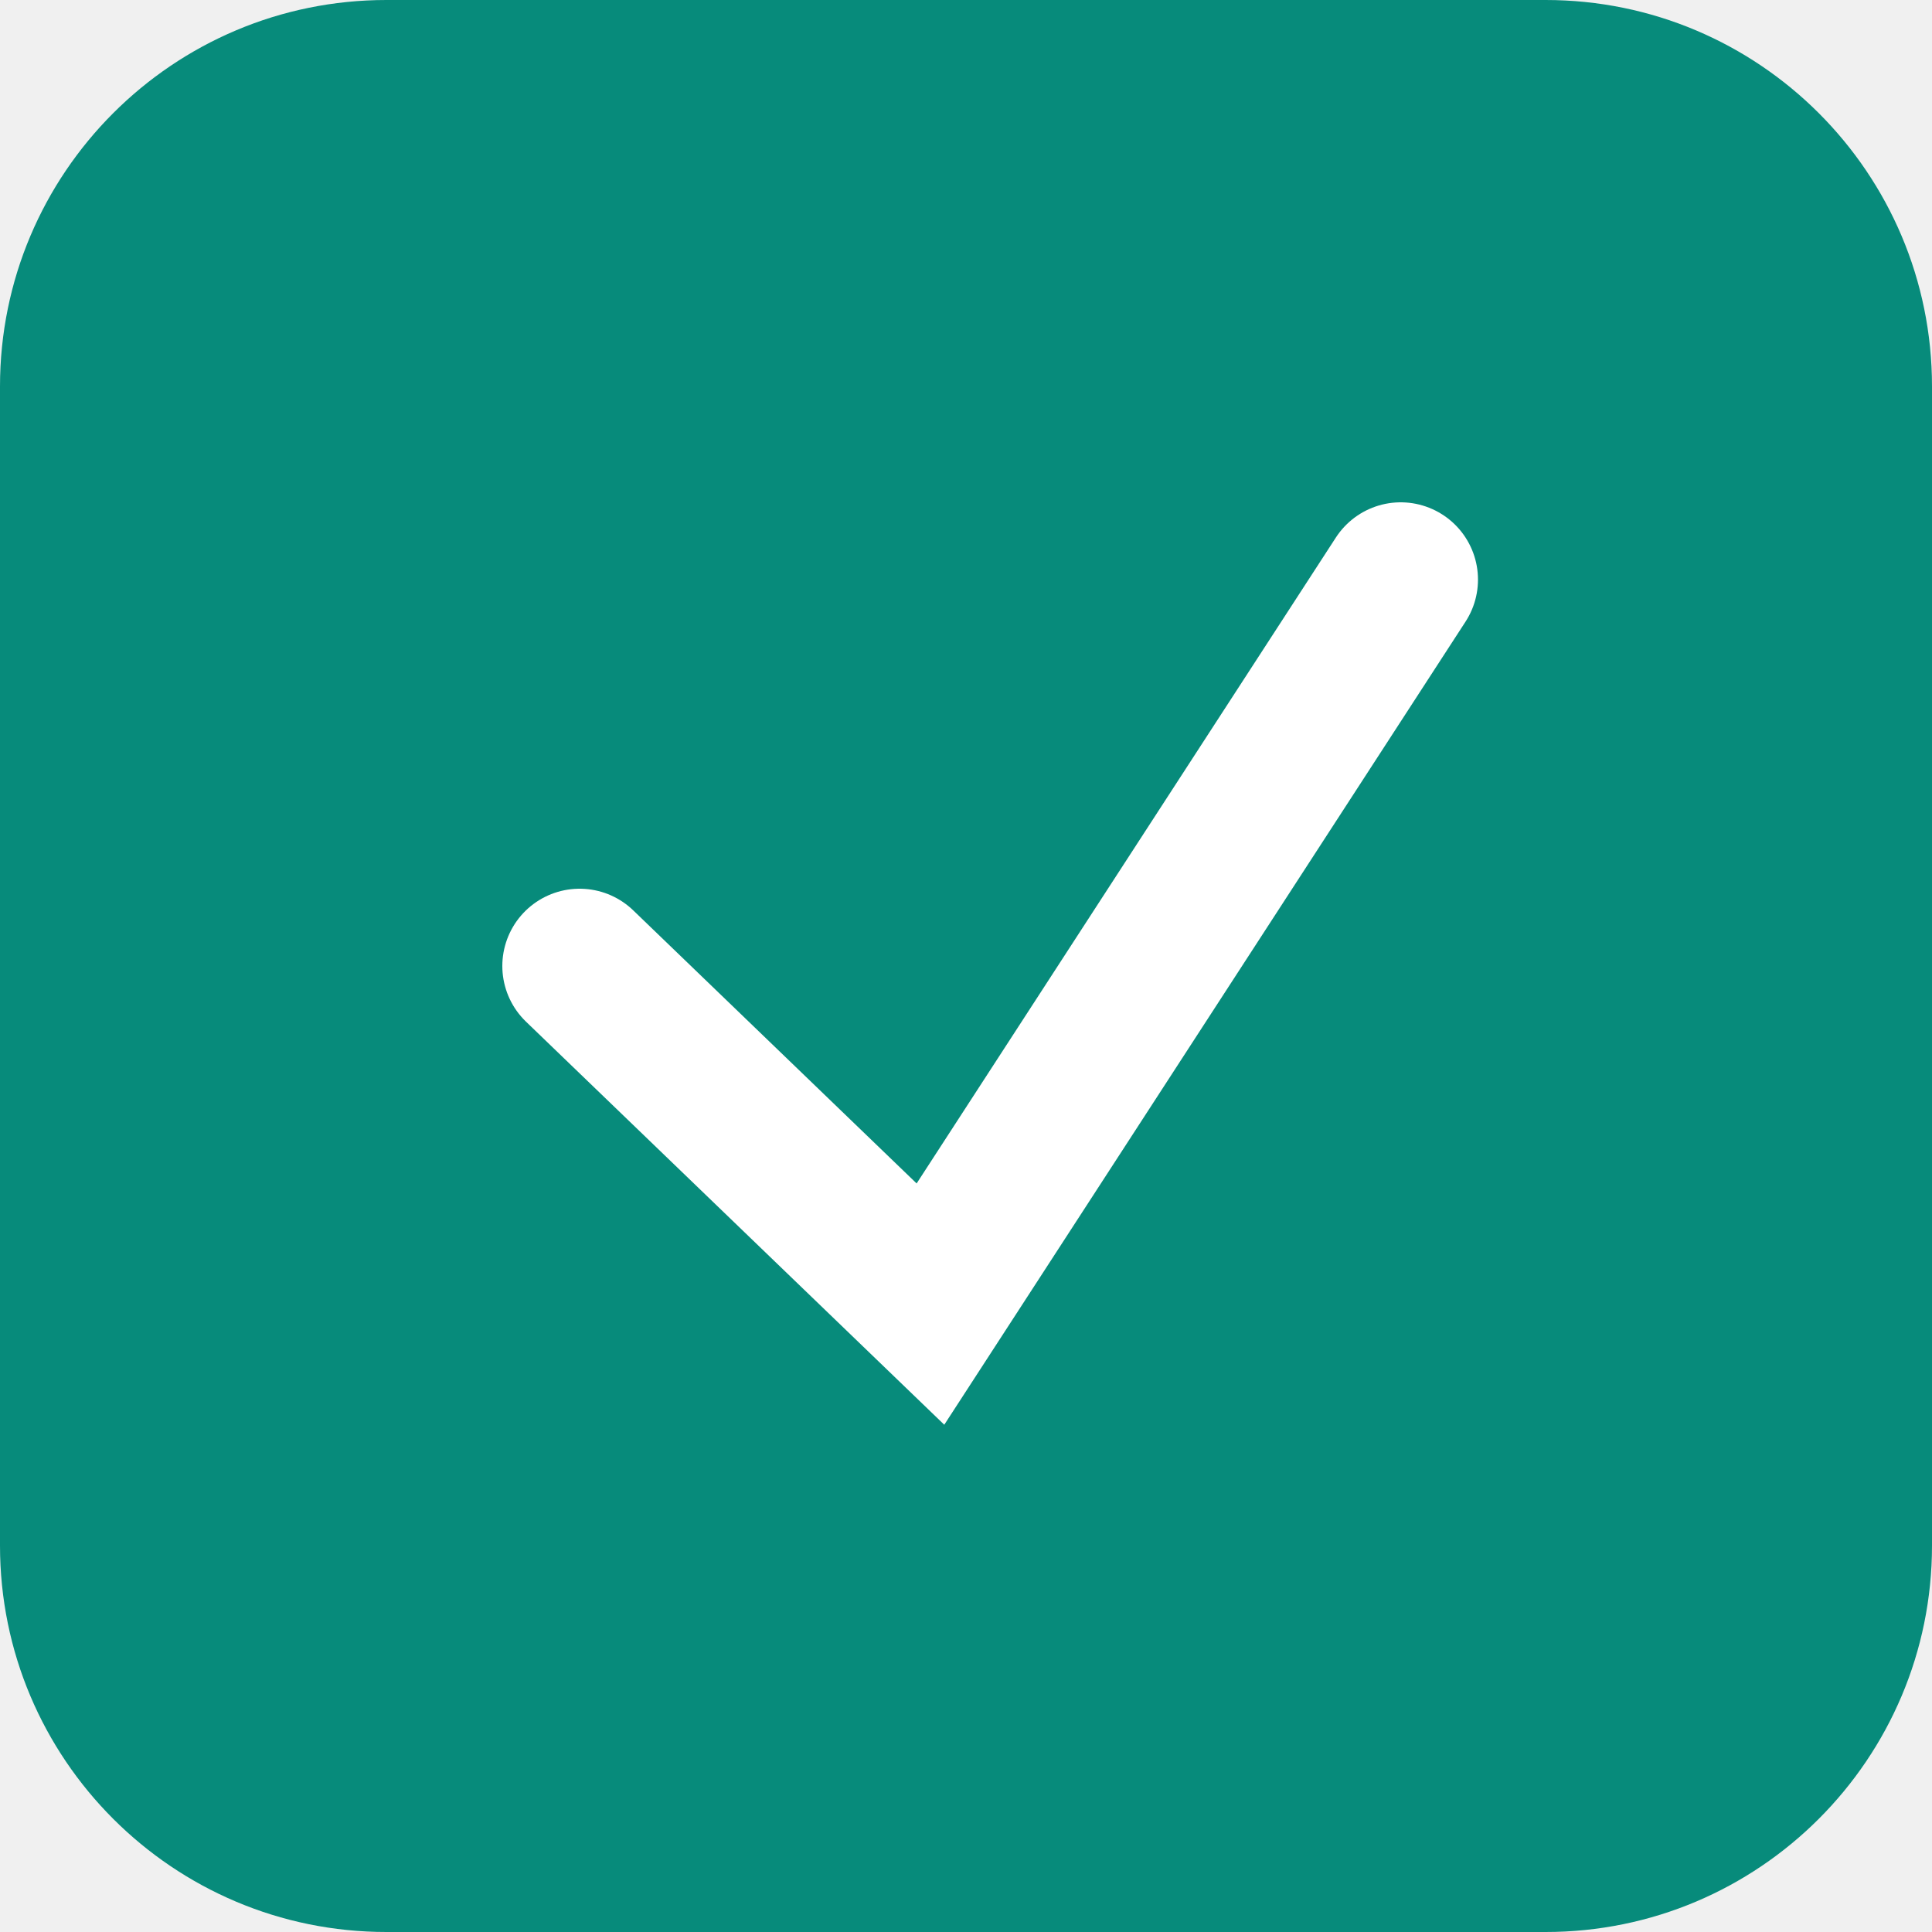
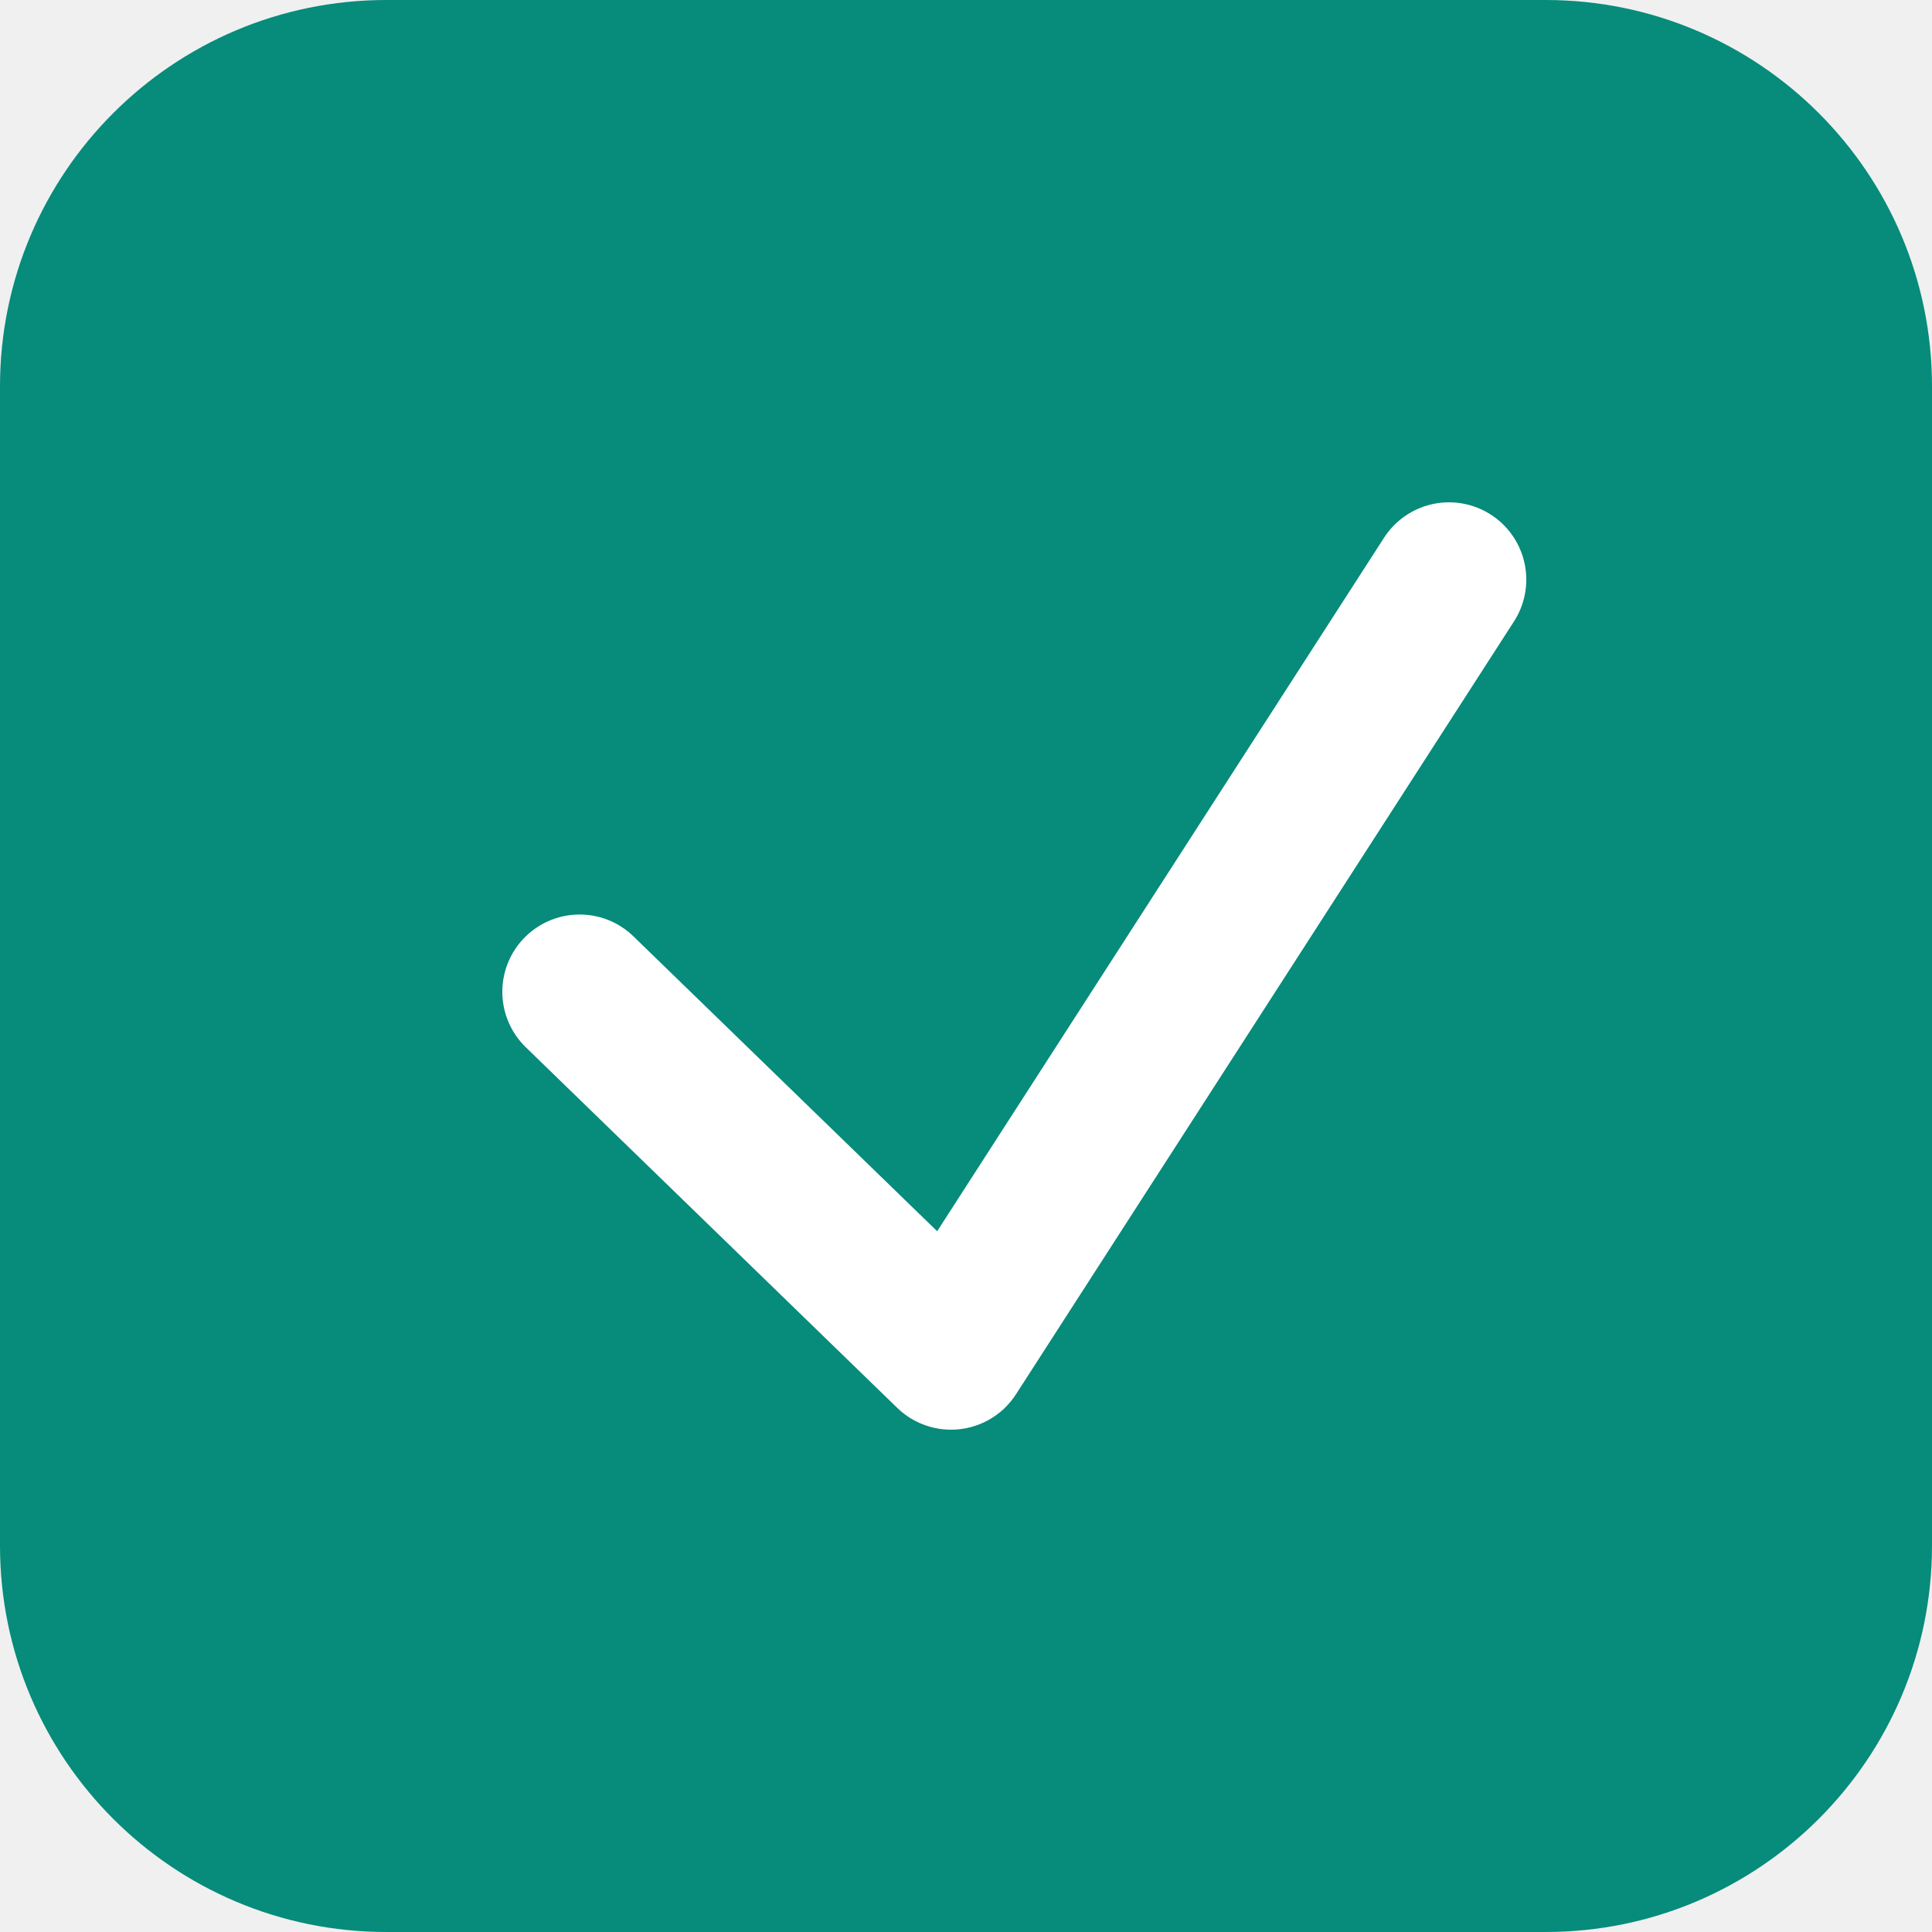
<svg xmlns="http://www.w3.org/2000/svg" width="20" height="20" viewBox="0 0 20 20" fill="none">
  <rect width="20" height="20" rx="4" fill="#078B7B" />
-   <path d="M6 10L9.632 13.5L14.5 6" stroke="white" stroke-width="1.6" stroke-linecap="round" />
+   <path d="M6 10.267L9.845 14L15 6" stroke="white" stroke-width="1.6" stroke-linecap="round" stroke-linejoin="round" />
</svg>
